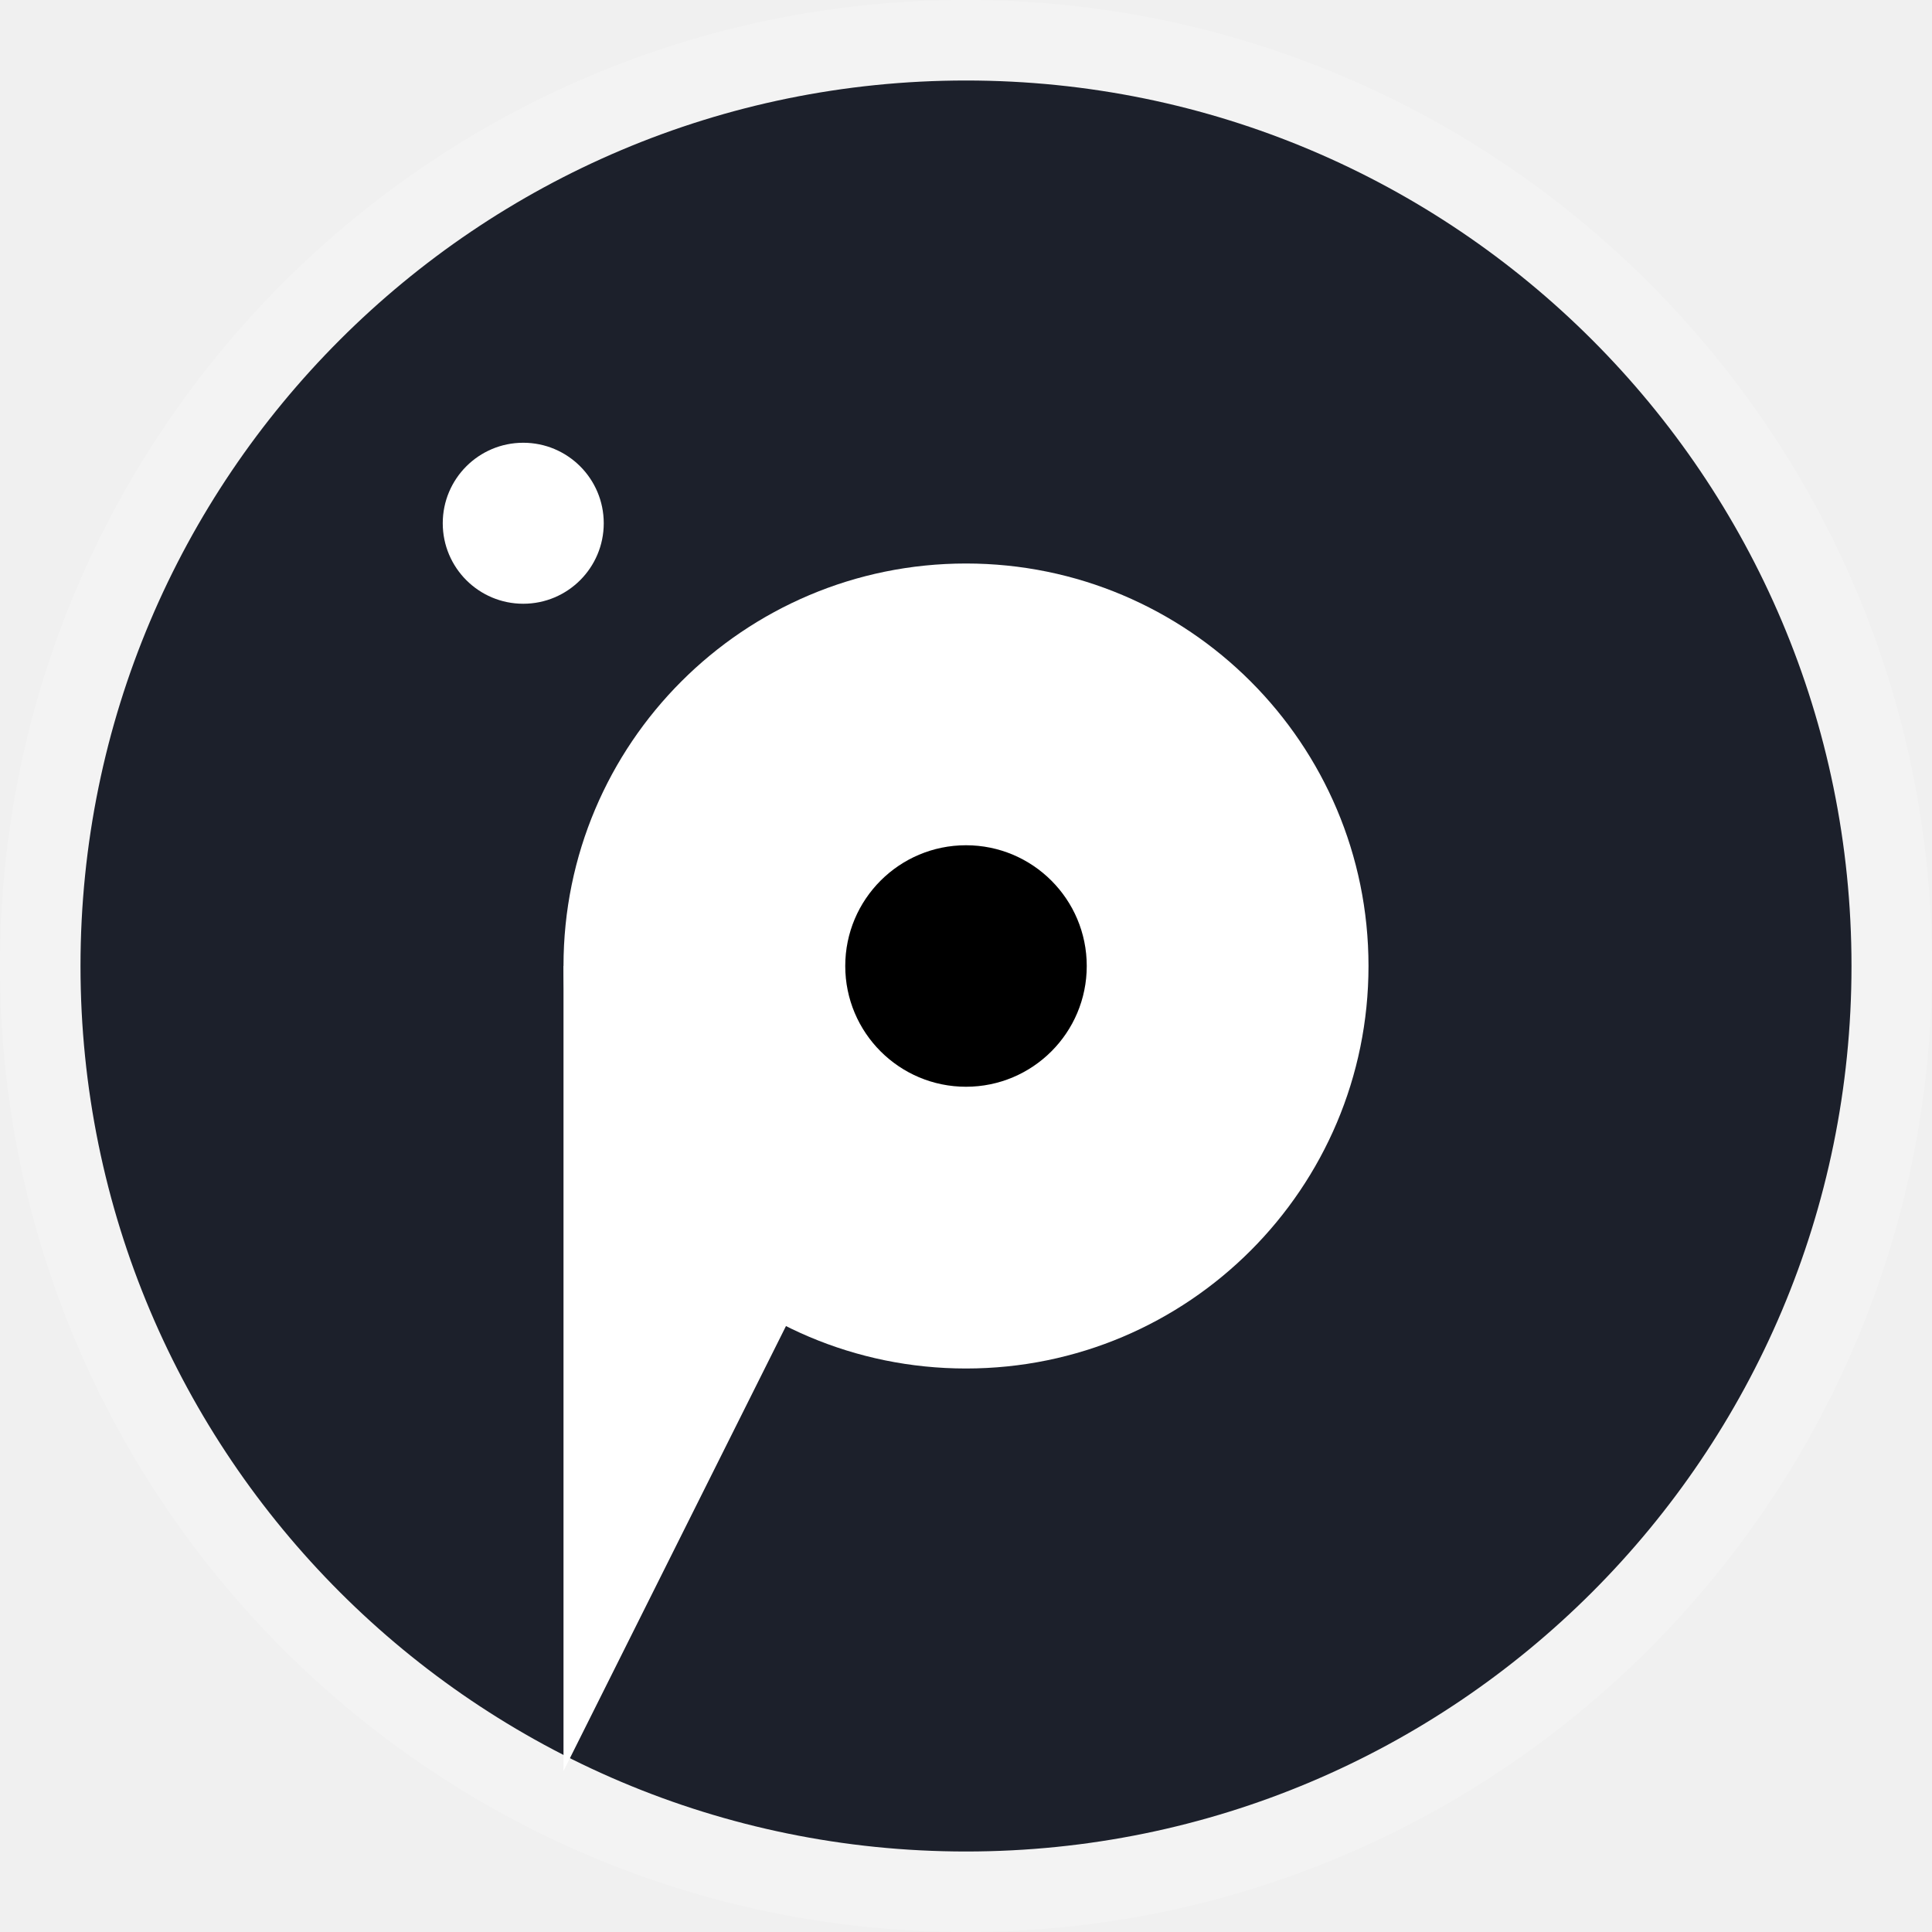
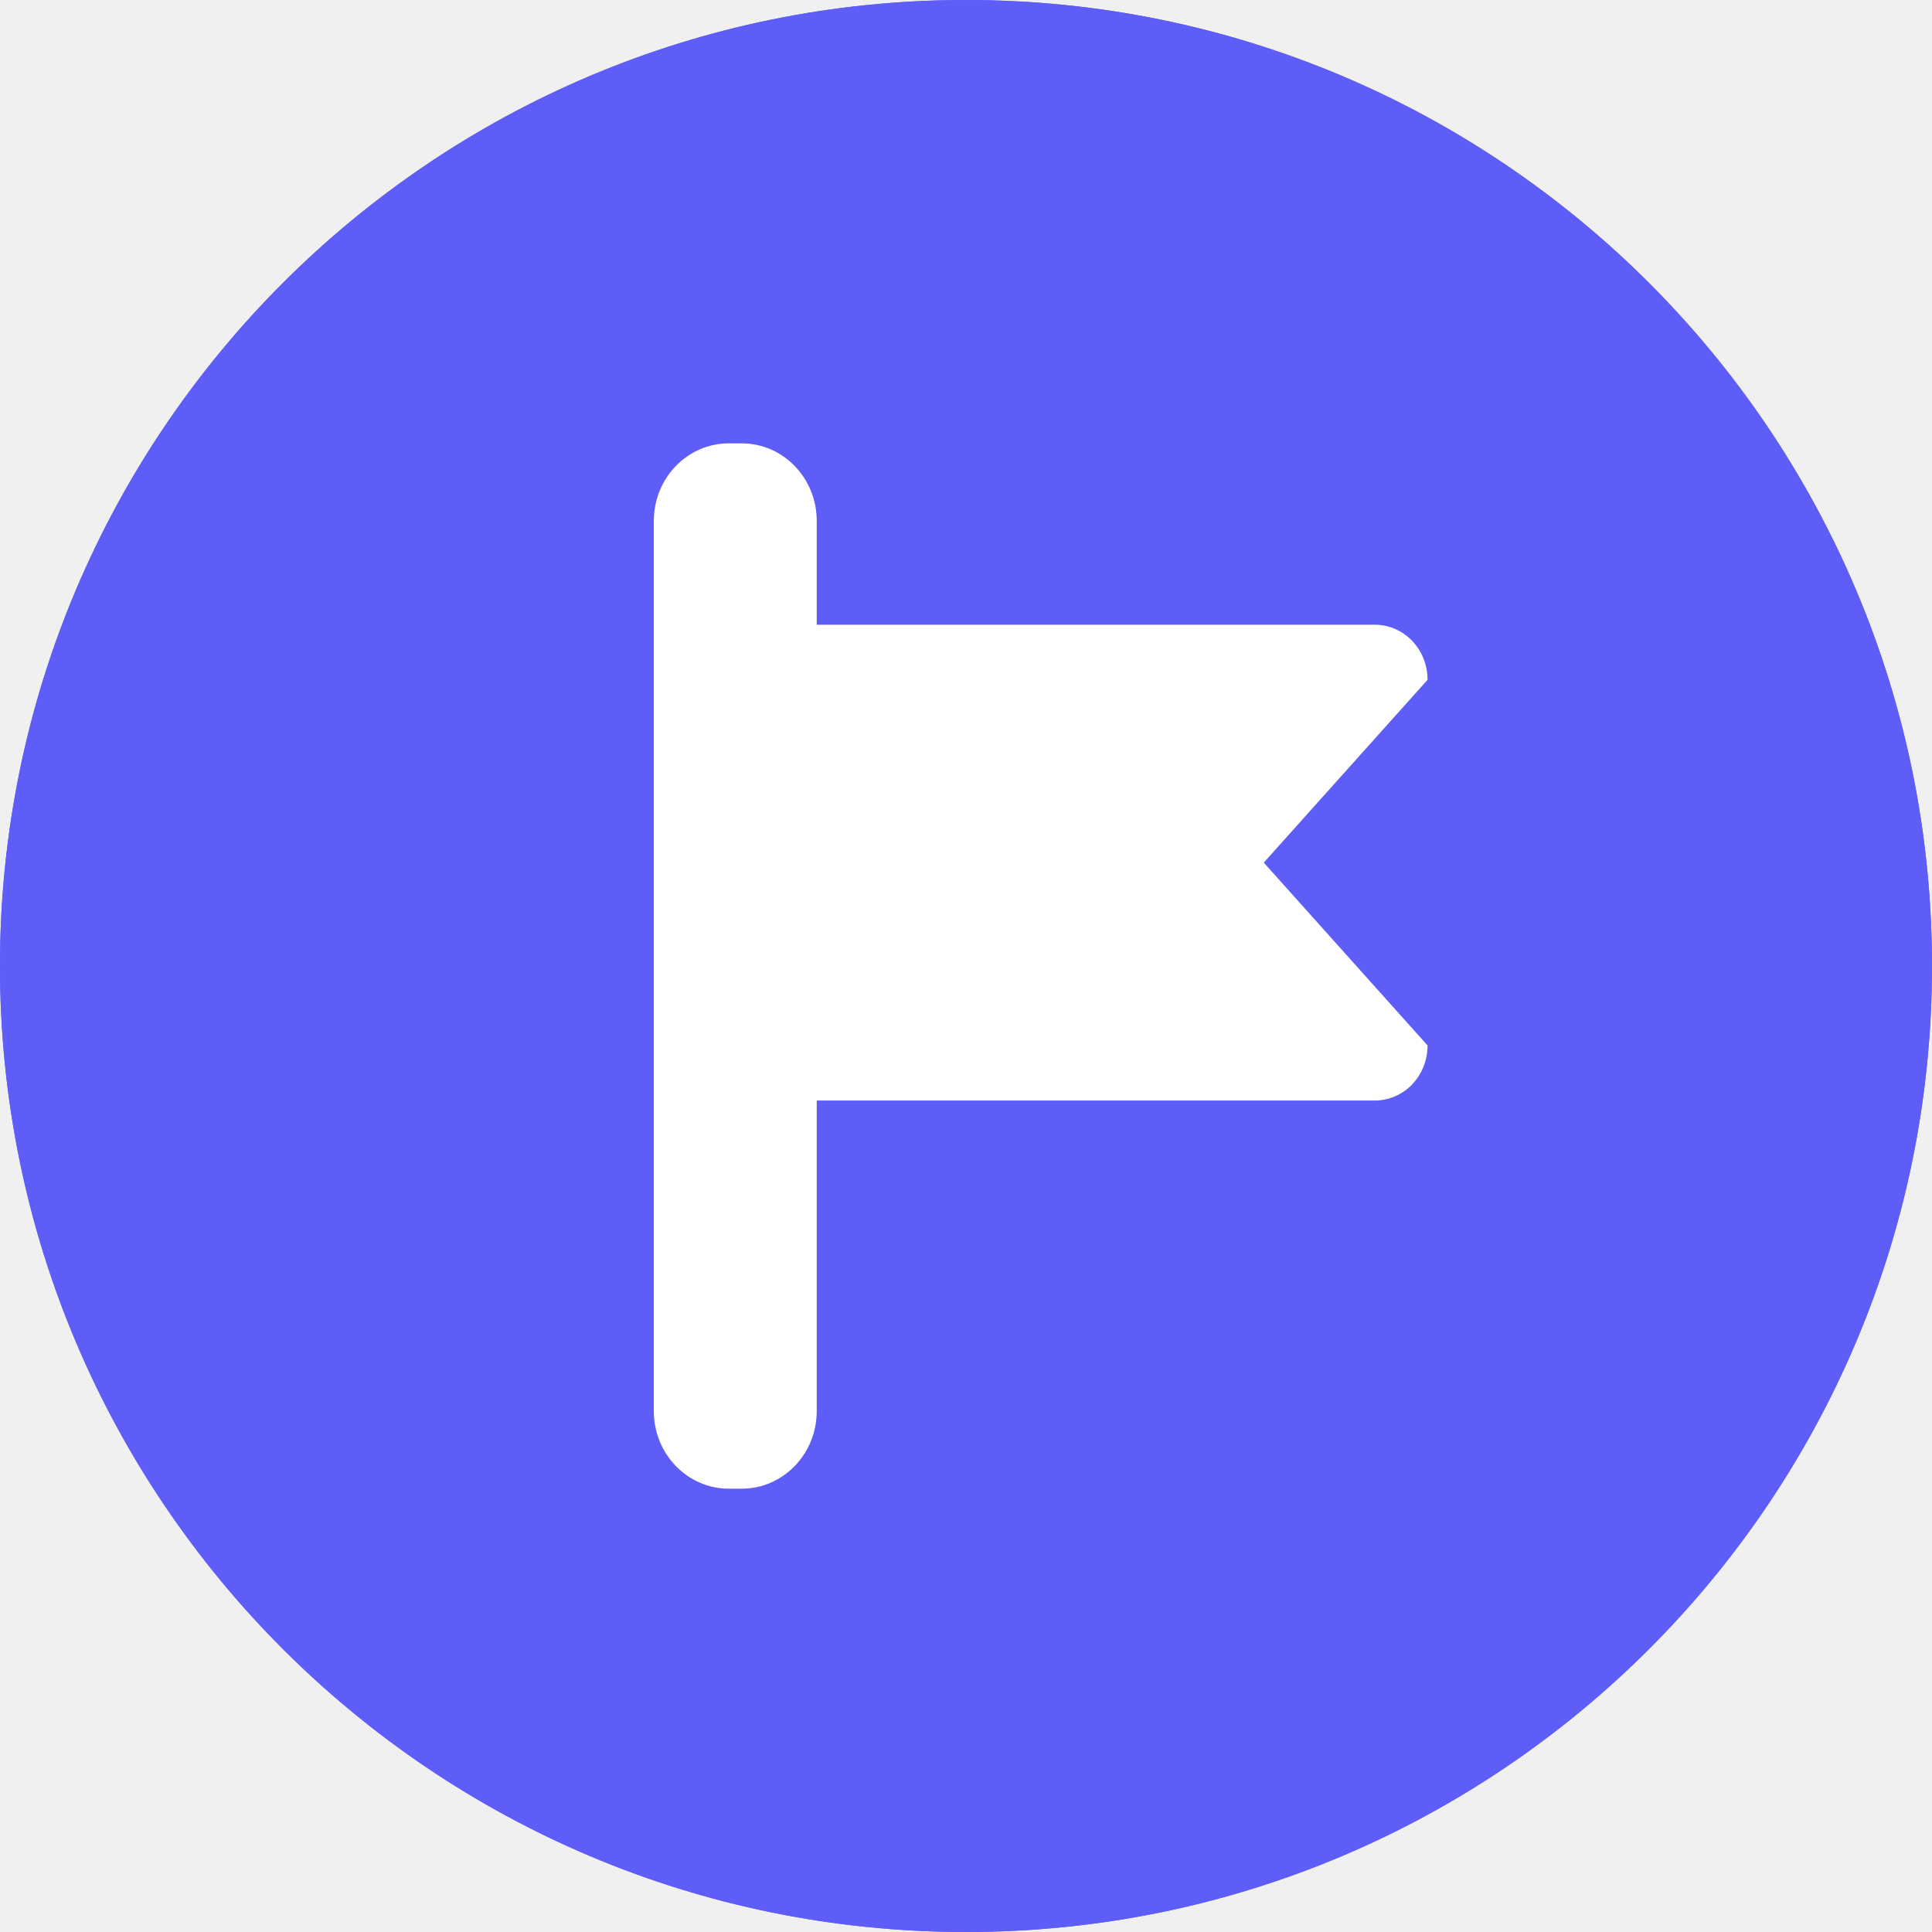
- <svg xmlns="http://www.w3.org/2000/svg" viewBox="0 0 48 48" width="32" height="32">
-   <circle cx="24" cy="24" r="24" fill="rgba(255,255,255,0.2)" />
-   <circle cx="24" cy="24" r="22" fill="#1c202b" class="brand-color" />
-   <circle cx="24" cy="24" r="10" fill="#ffffff" />
-   <circle cx="13" cy="13" r="2" fill="#ffffff" class="brand-animate" />
-   <path d="M 14 24 L 24 24 L 14 44 Z" fill="#FFFFFF" />
-   <circle cx="24" cy="24" r="3" fill="#000000" />
+ <svg xmlns="http://www.w3.org/2000/svg" width="117.384" height="117.384" viewBox="0 0 31.058 31.058" version="1.1" id="svg5">
+   <defs id="defs2" />
+   <g id="layer1" transform="translate(-41.90533,140.118)">
+     <g id="g277">
+       <circle style="fill:#5f5df8;fill-opacity:1;stroke:none;stroke-width:3.442;stroke-linecap:round;stroke-linejoin:round;stroke-miterlimit:4;stroke-dasharray:none;stroke-opacity:1;paint-order:fill markers stroke" id="circle156" cx="57.434" cy="-124.589" r="15.529" />
+       <g id="g6831" transform="translate(-0.4182,-1.016604)" style="fill:#ffffff">
+         <rect style="fill:#ffffff;fill-opacity:1;stroke-width:3.608;stroke-linecap:round;stroke-linejoin:round;paint-order:fill markers stroke" id="rect743" width="2.619" height="16.804" x="52.834" y="-131.974" rx="1.205" ry="1.247" />
+         <g id="g6311" transform="matrix(0.8623135,0,0,0.853296,9.82879,-18.02955)" style="fill:#ffffff">
+           <path id="path4490" style="fill:#ffffff;stroke-width:3.31;stroke-linecap:round;stroke-linejoin:round;paint-order:fill markers stroke" d="m 64.296,-122.192 -3.053,-3.444 h -9.683 v 2.832 0.612 1.038 h 11.751 c 0.546,0 0.985,-0.463 0.985,-1.038 z m 0,-6.888 -3.053,3.444 h -9.683 v -2.832 -0.612 -1.038 h 11.751 c 0.546,0 0.985,0.463 0.985,1.038 z" />
+         </g>
+       </g>
+     </g>
+     <g id="g139">
+       <circle style="fill:#5f5df8;fill-opacity:1;stroke:none;stroke-width:3.442;stroke-linecap:round;stroke-linejoin:round;stroke-miterlimit:4;stroke-dasharray:none;stroke-opacity:1;paint-order:fill markers stroke" id="circle129" cx="57.434" cy="-124.589" r="15.529" />
+       <g id="g137" transform="translate(-0.4182,-1.016604)" style="fill:#ffffff">
+         <rect style="fill:#ffffff;fill-opacity:1;stroke-width:3.608;stroke-linecap:round;stroke-linejoin:round;paint-order:fill markers stroke" id="rect131" width="2.619" height="16.804" x="52.834" y="-131.974" rx="1.205" ry="1.247" />
+         <g id="g135" transform="matrix(0.8623135,0,0,0.853296,9.82879,-18.02955)" style="fill:#ffffff">
+           <path id="path133" style="fill:#ffffff;stroke-width:3.31;stroke-linecap:round;stroke-linejoin:round;paint-order:fill markers stroke" d="m 64.296,-122.192 -3.053,-3.444 h -9.683 v 2.832 0.612 1.038 h 11.751 c 0.546,0 0.985,-0.463 0.985,-1.038 z m 0,-6.888 -3.053,3.444 h -9.683 v -2.832 -0.612 -1.038 h 11.751 c 0.546,0 0.985,0.463 0.985,1.038 z" />
+         </g>
+       </g>
+     </g>
+   </g>
</svg>
